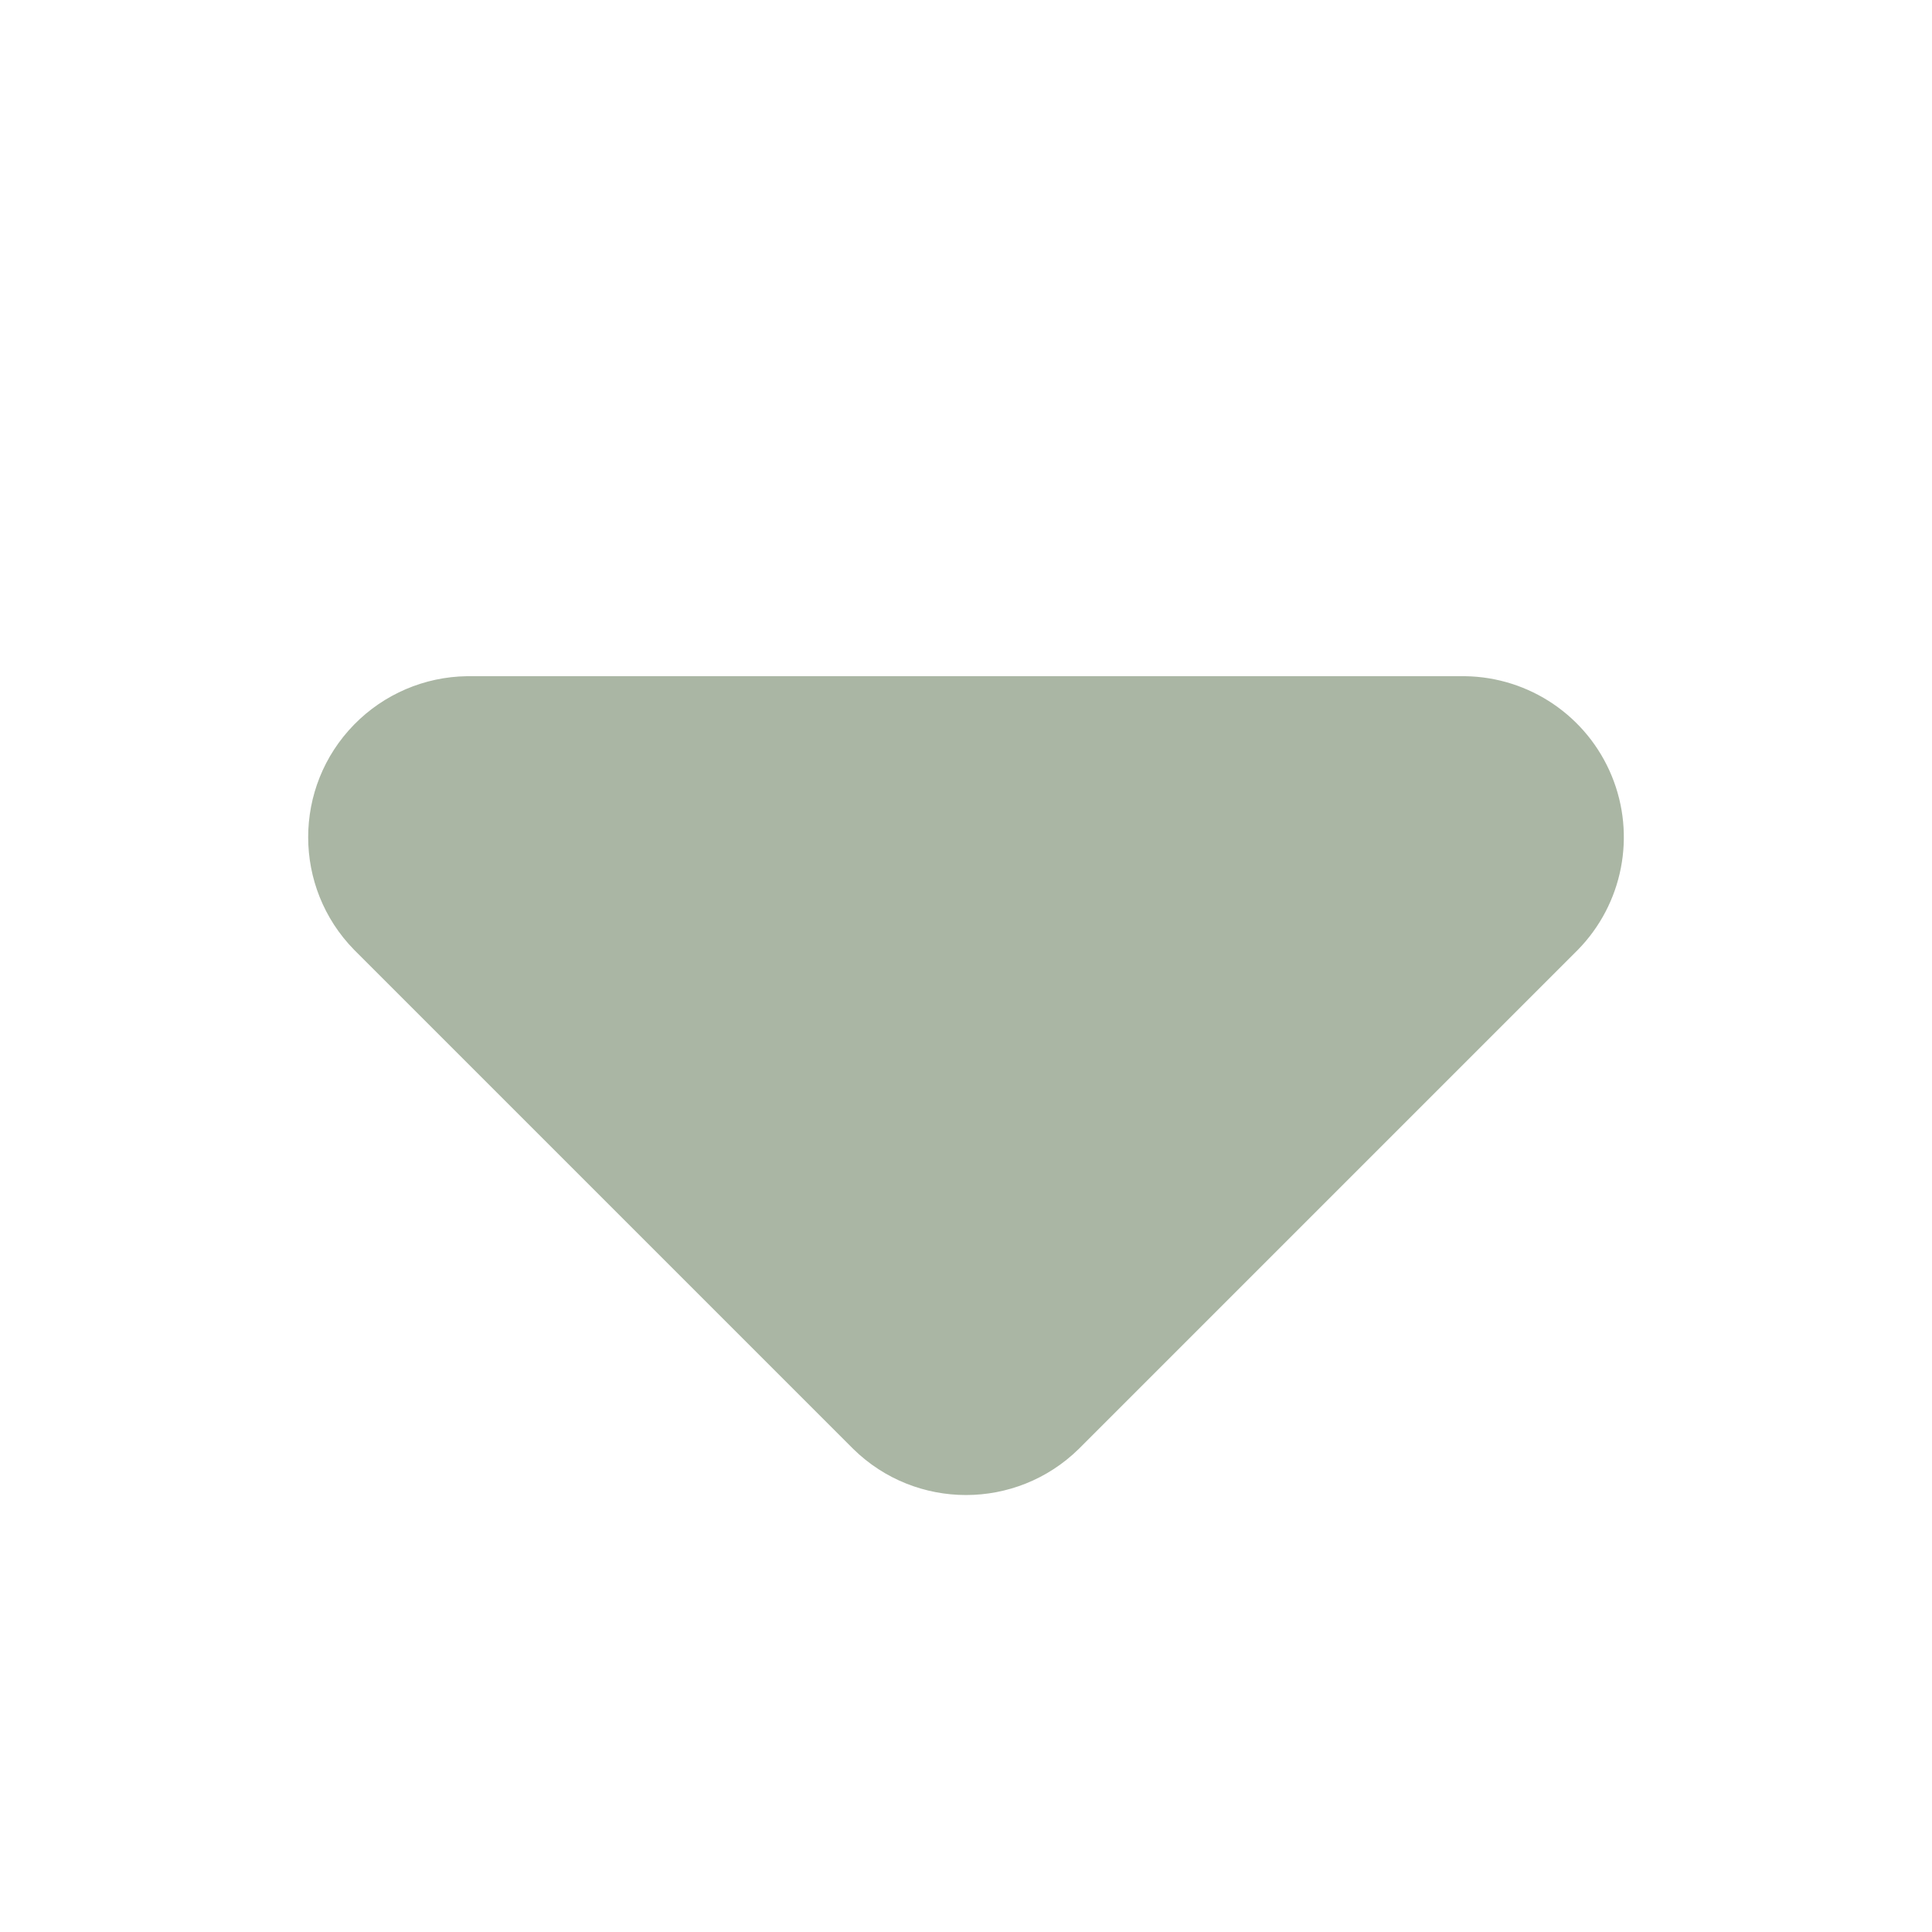
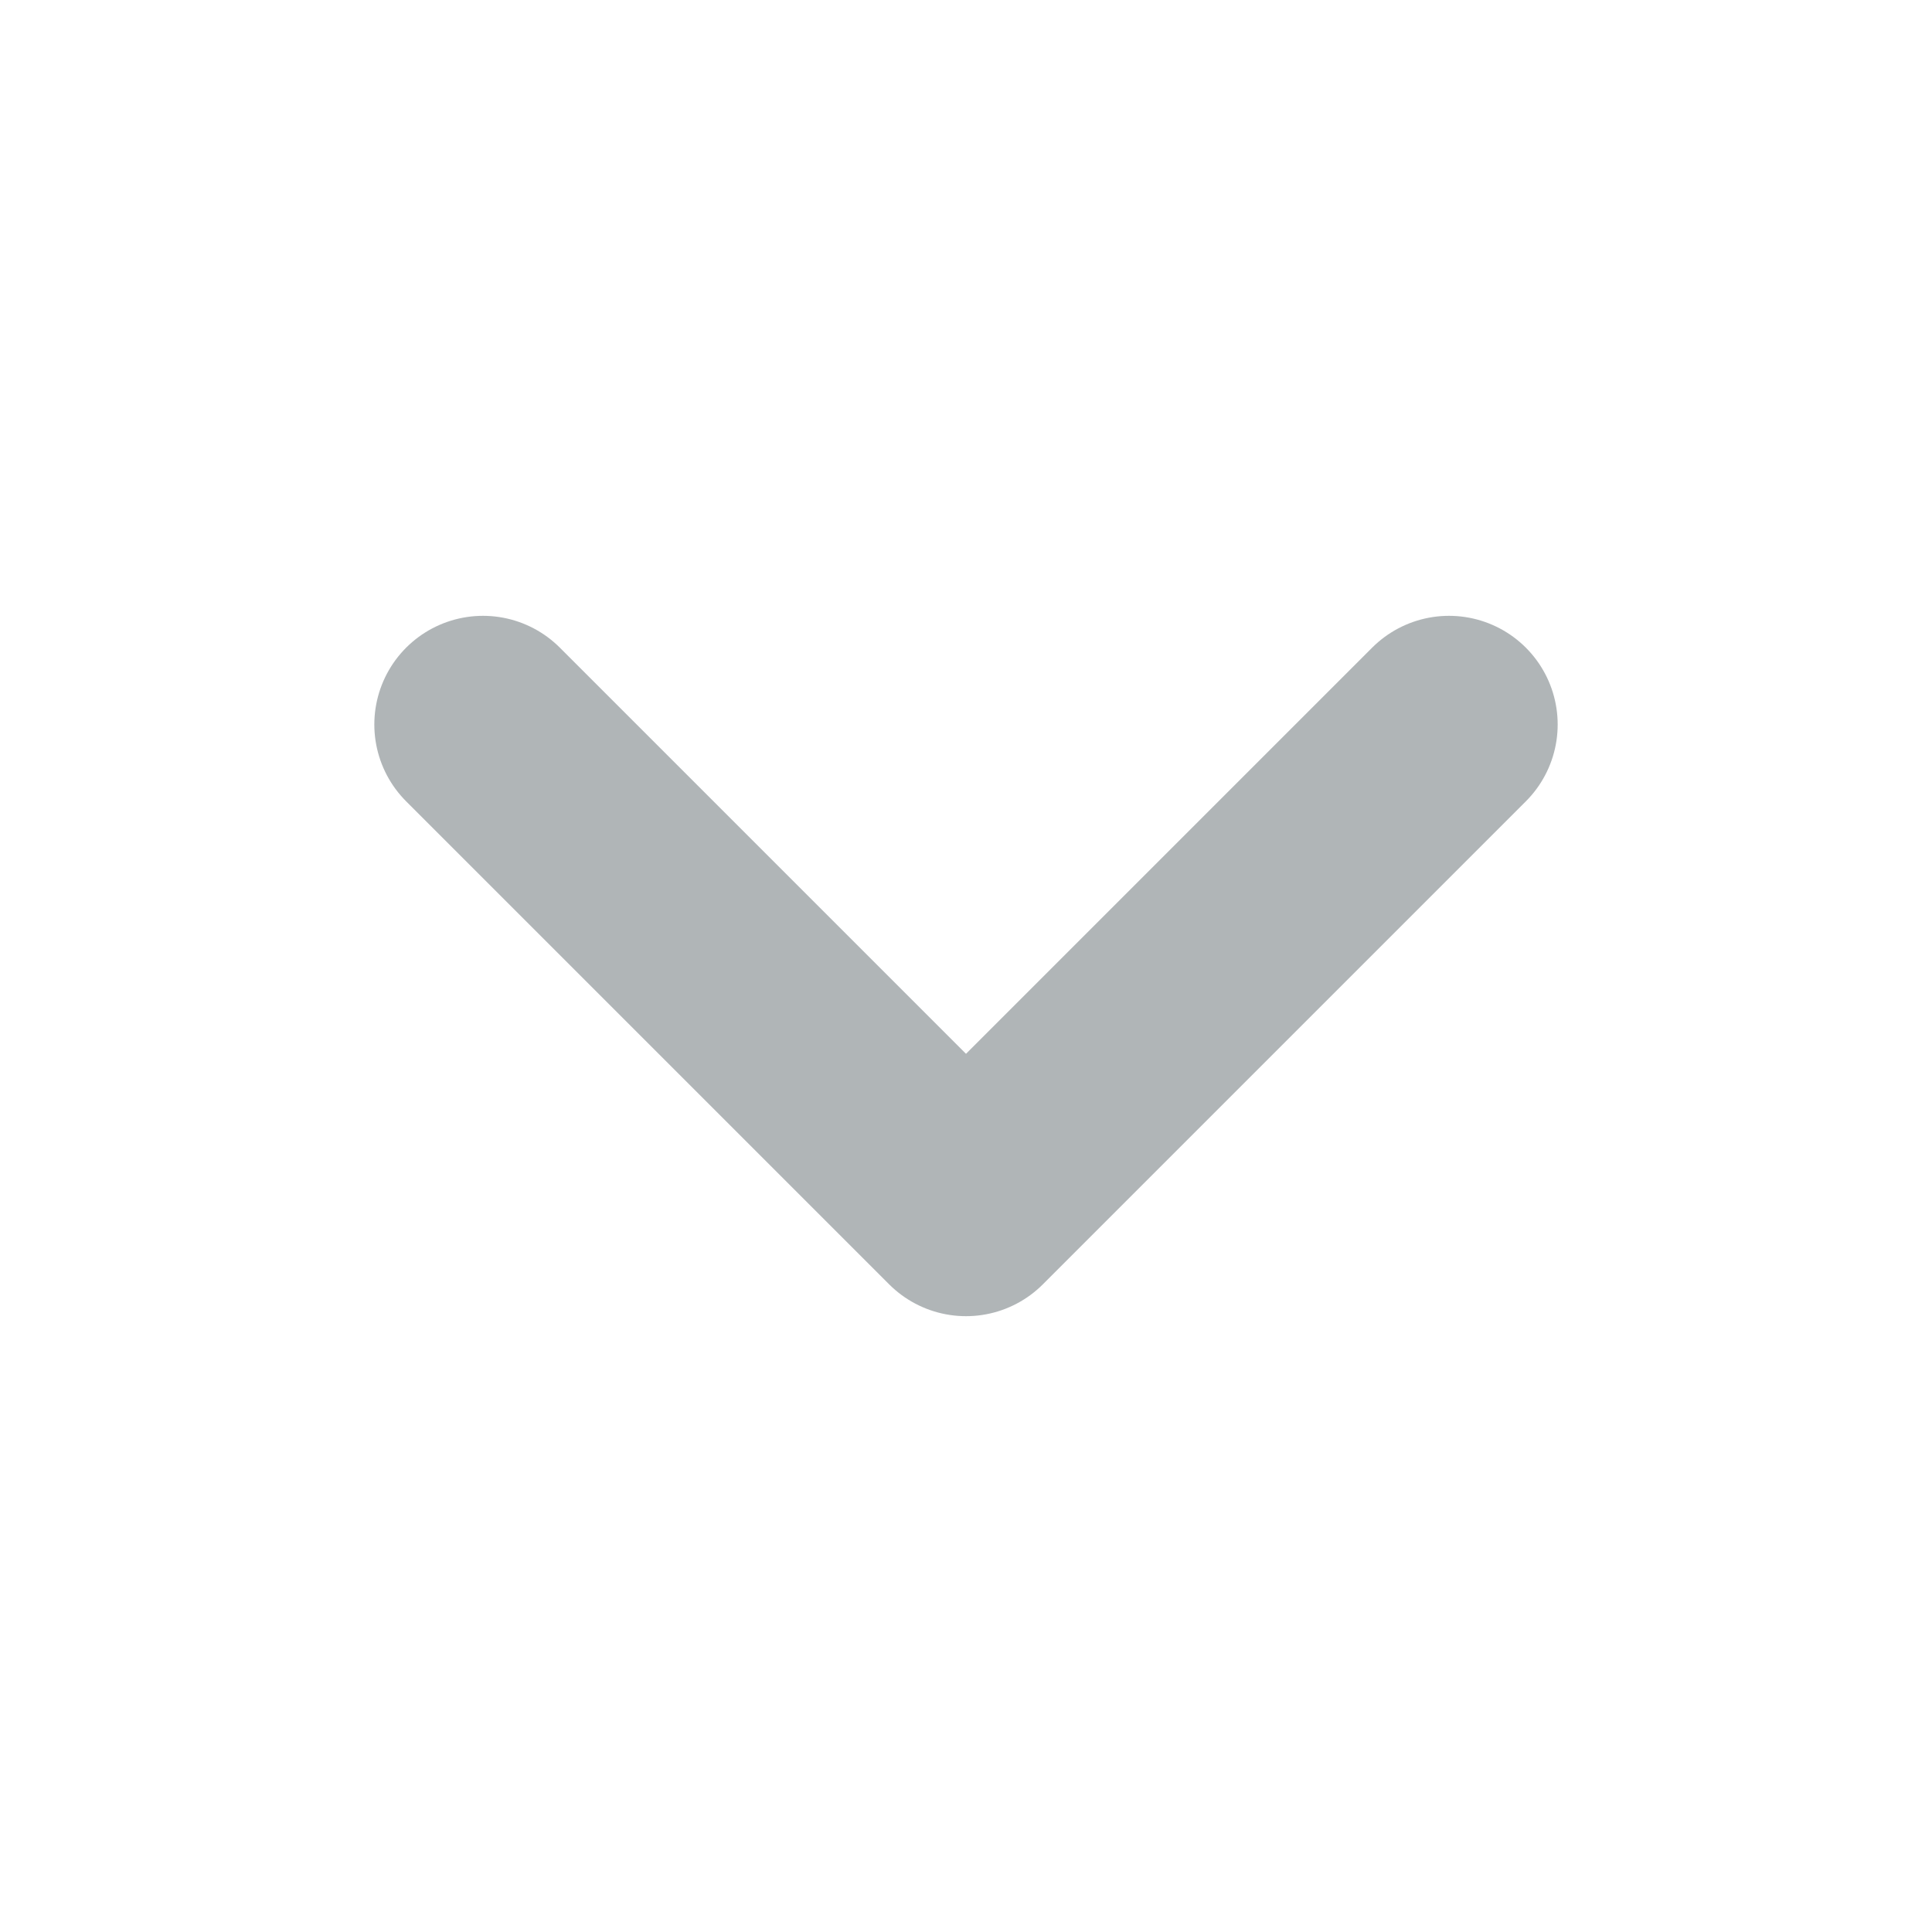
- <svg xmlns="http://www.w3.org/2000/svg" width="12" height="12" viewBox="0 0 12 12">
-   <path d="M2.2 4.5a1 1 0 0 1 .7-.3h6.2a1 1 0 0 1 .7 1.7L6.7 9a1 1 0 0 1-1.4 0L2.2 5.9a1 1 0 0 1 0-1.4Z" fill="#AAB6A4" />
+ <svg xmlns="http://www.w3.org/2000/svg" viewBox="0 0 16 16">
+   <polyline points="4 6 8 10 12 6" fill="none" stroke="#B0B5B7" stroke-width="1.8" stroke-linecap="round" stroke-linejoin="round" />
</svg>
